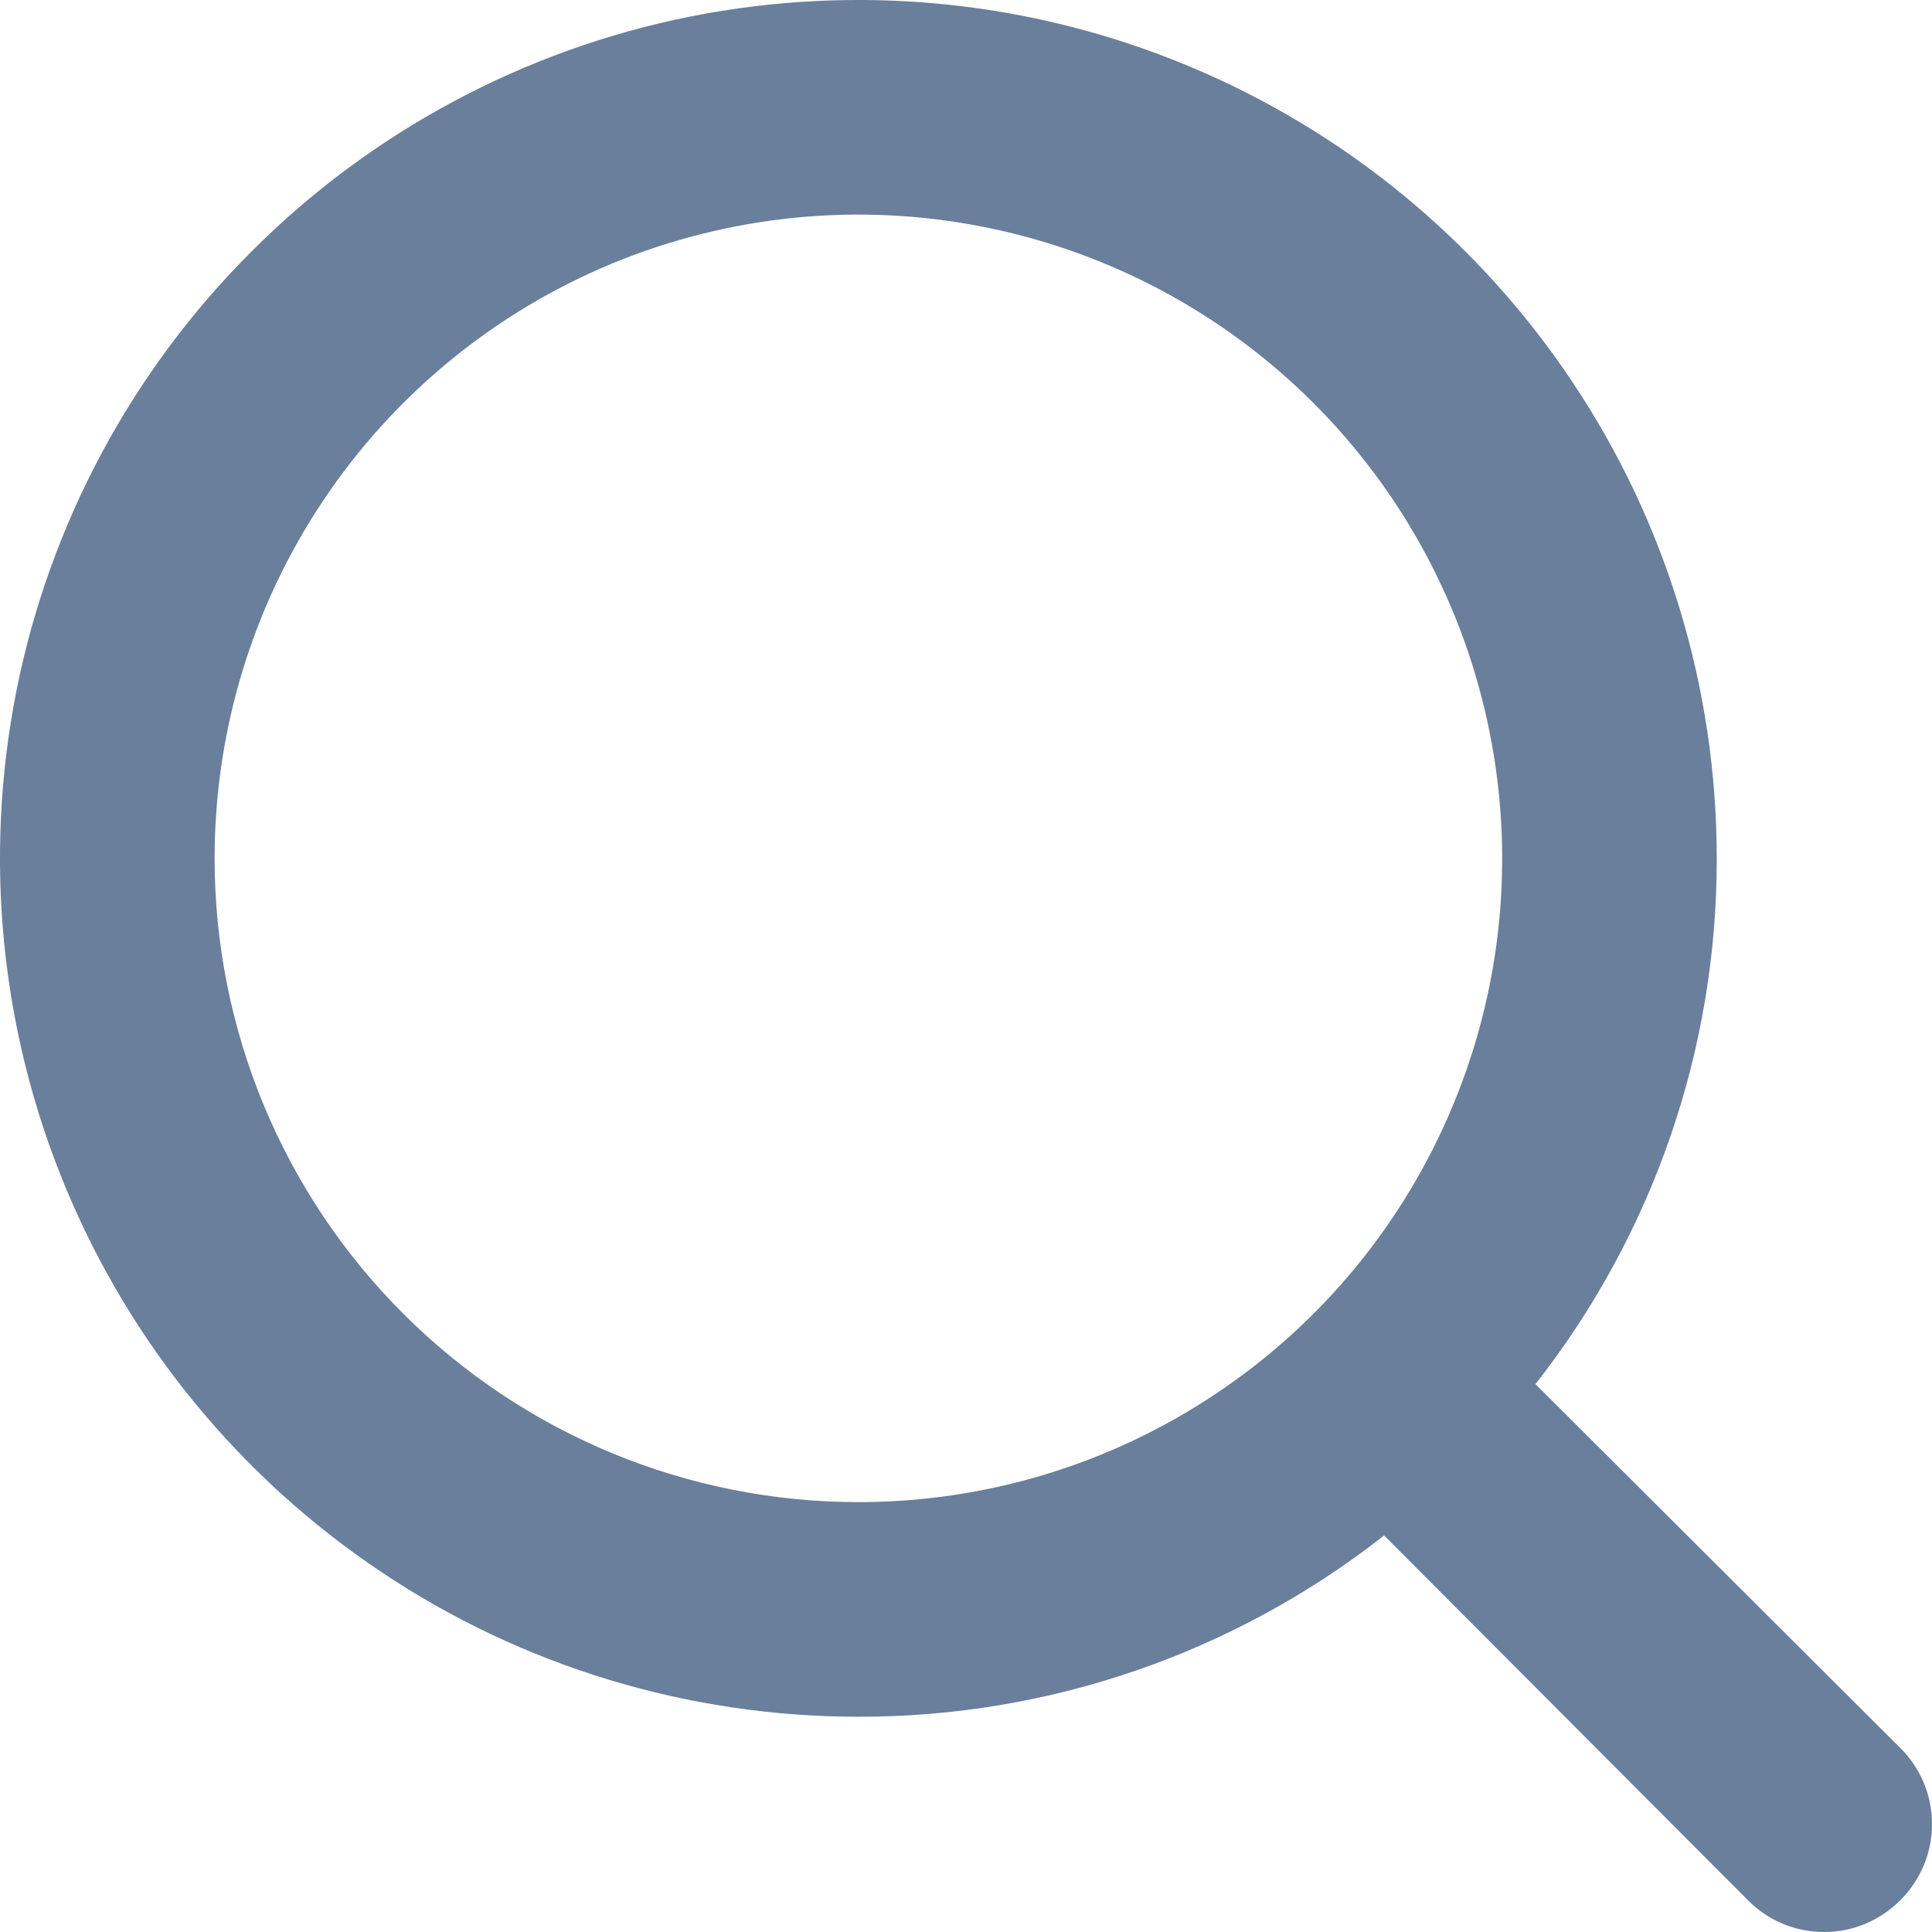
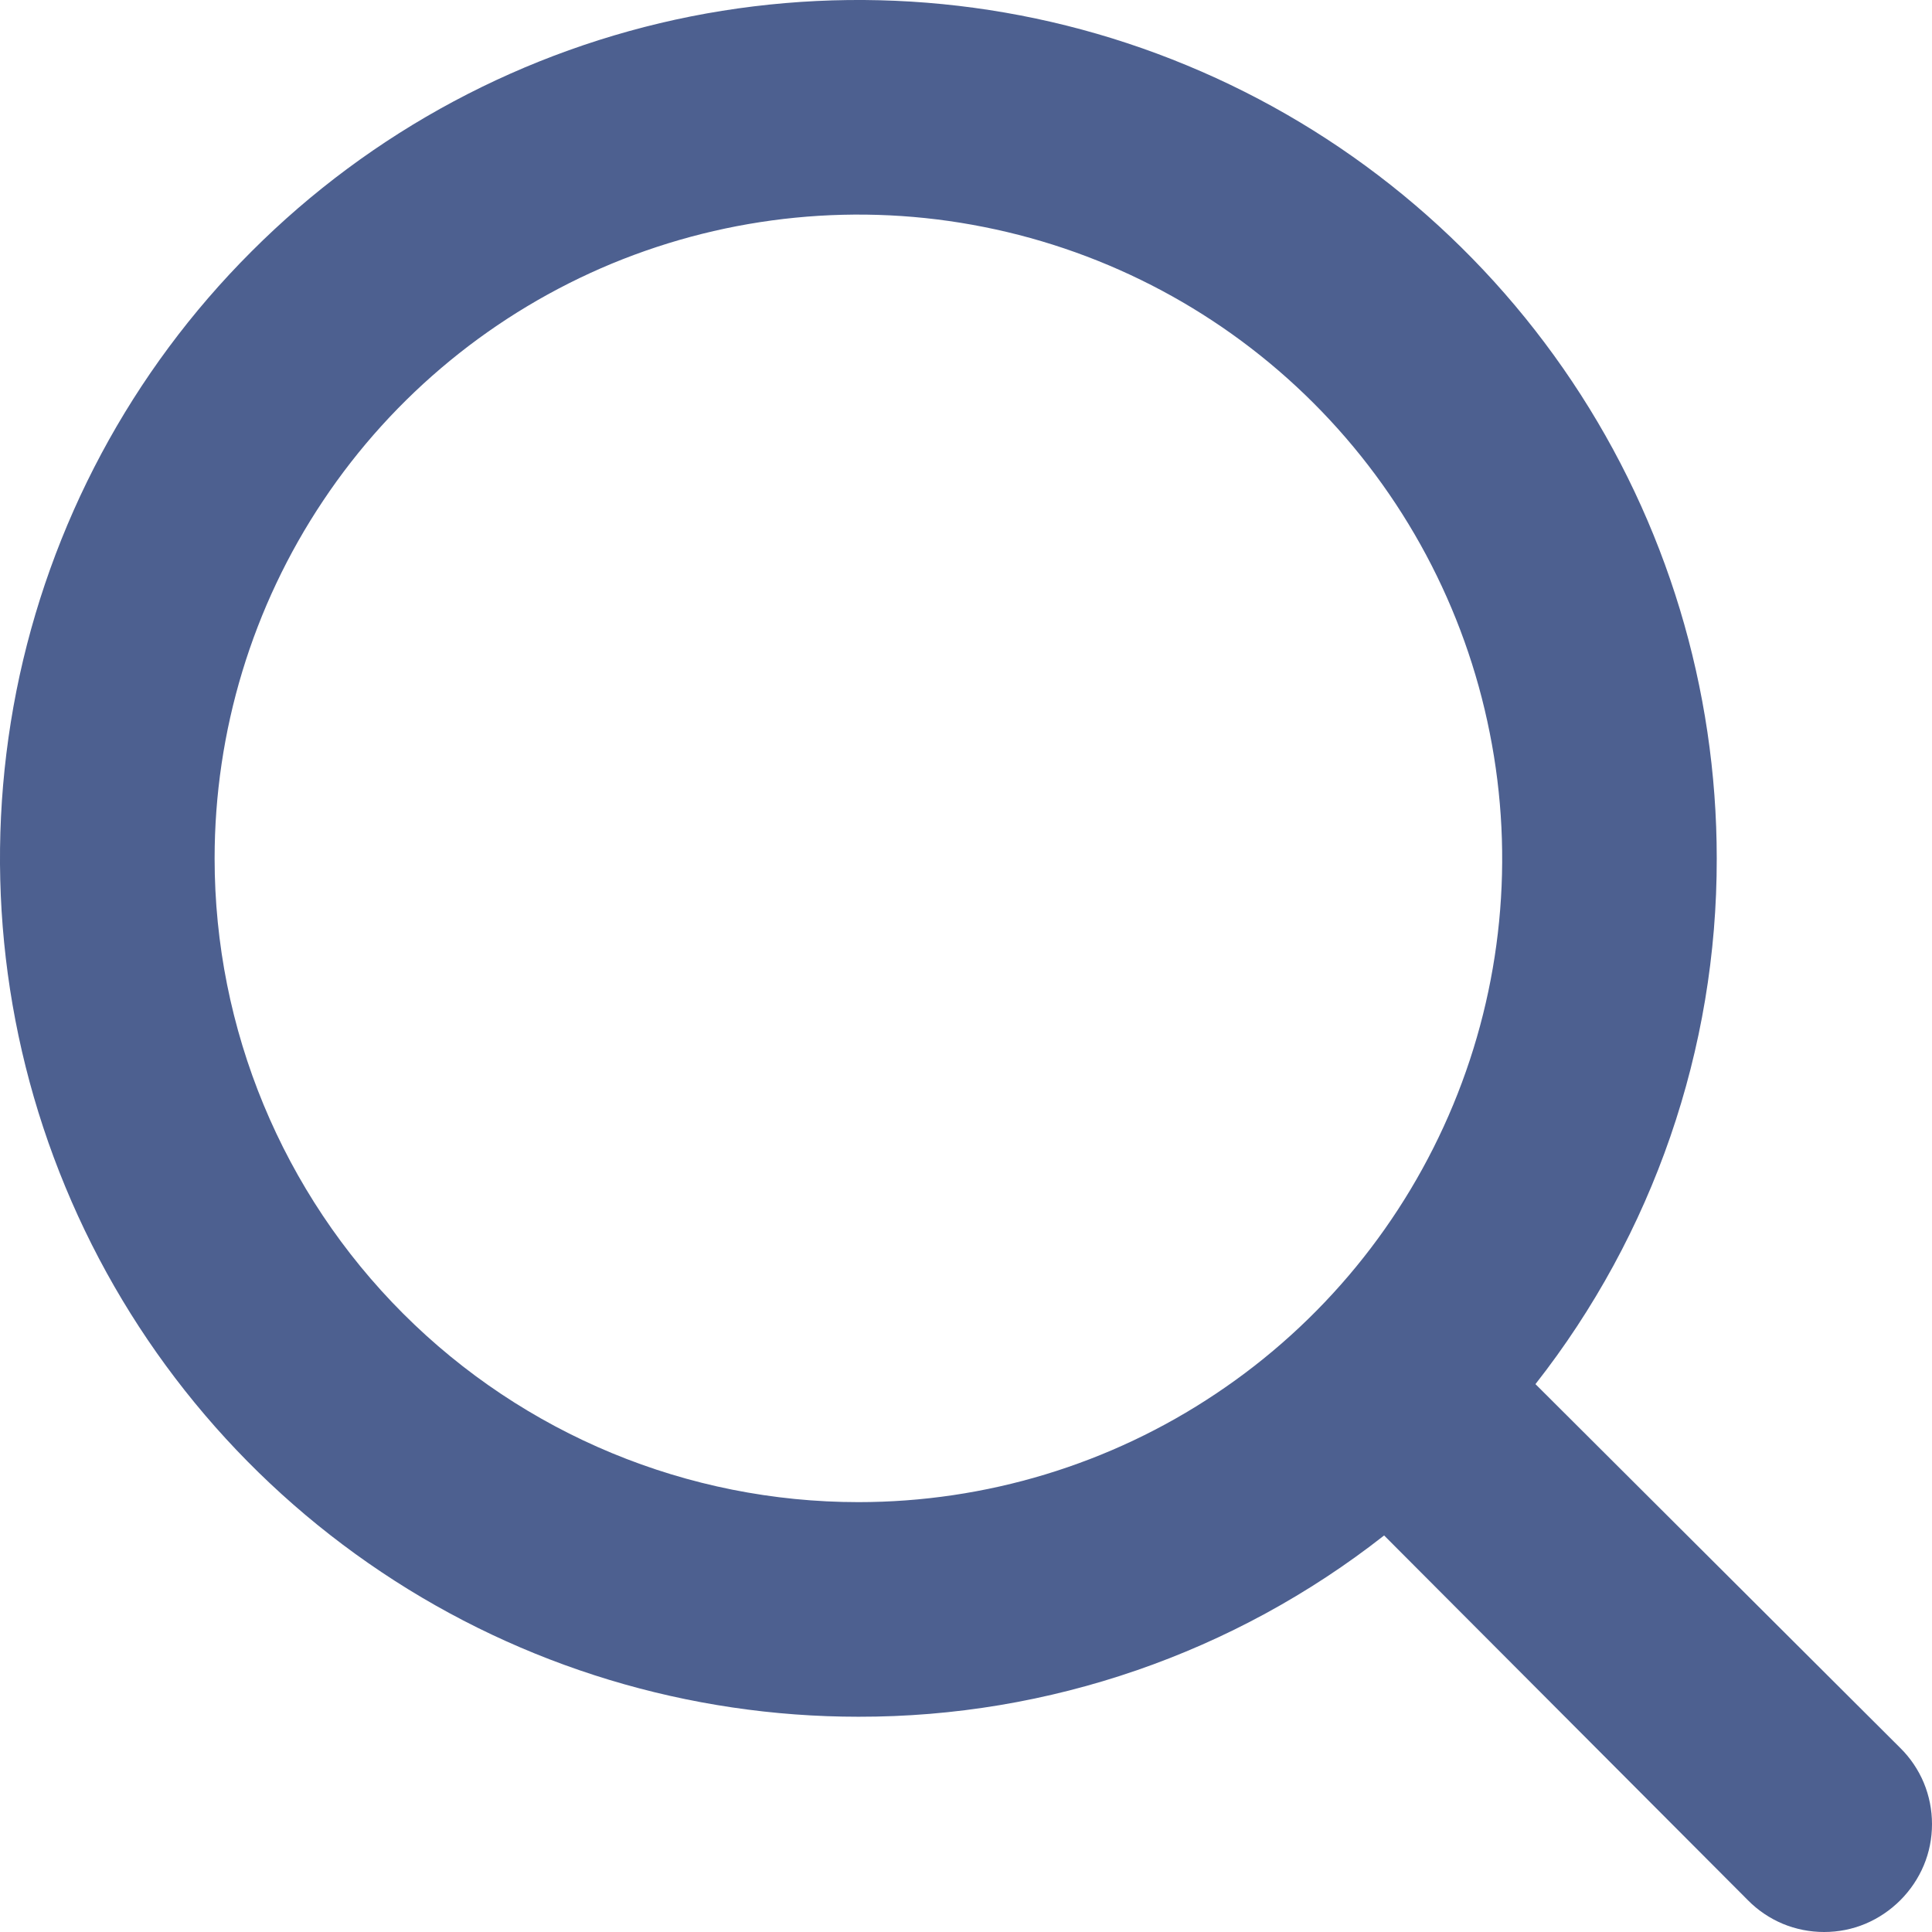
<svg xmlns="http://www.w3.org/2000/svg" width="12" height="12" viewBox="0 0 12 12" fill="none">
  <g id="Layer 2">
-     <path id="search" d="M11.803 10.857L9.537 8.597C10.268 7.666 10.665 6.516 10.663 5.332C10.663 4.277 10.351 3.246 9.765 2.37C9.179 1.493 8.346 0.809 7.372 0.406C6.398 0.002 5.326 -0.103 4.291 0.102C3.257 0.308 2.307 0.816 1.562 1.562C0.816 2.307 0.308 3.257 0.102 4.291C-0.103 5.326 0.002 6.398 0.406 7.372C0.809 8.346 1.493 9.179 2.37 9.765C3.246 10.351 4.277 10.663 5.332 10.663C6.516 10.665 7.666 10.268 8.597 9.537L10.857 11.803C10.918 11.865 10.992 11.915 11.073 11.949C11.155 11.983 11.242 12 11.33 12C11.418 12 11.505 11.983 11.586 11.949C11.667 11.915 11.741 11.865 11.803 11.803C11.865 11.741 11.915 11.667 11.949 11.586C11.983 11.505 12 11.418 12 11.33C12 11.242 11.983 11.155 11.949 11.073C11.915 10.992 11.865 10.918 11.803 10.857ZM1.333 5.332C1.333 4.541 1.567 3.768 2.007 3.11C2.446 2.452 3.071 1.94 3.801 1.637C4.532 1.335 5.336 1.255 6.112 1.41C6.887 1.564 7.6 1.945 8.159 2.504C8.718 3.063 9.099 3.776 9.253 4.552C9.408 5.327 9.329 6.131 9.026 6.862C8.723 7.593 8.211 8.217 7.553 8.656C6.896 9.096 6.122 9.33 5.332 9.33C4.271 9.33 3.254 8.909 2.504 8.159C1.754 7.409 1.333 6.392 1.333 5.332Z" fill="#697F9B" />
+     <path id="search" d="M11.803 10.857L9.537 8.597C10.268 7.666 10.665 6.516 10.663 5.332C10.663 4.277 10.351 3.246 9.765 2.37C9.179 1.493 8.346 0.809 7.372 0.406C6.398 0.002 5.326 -0.103 4.291 0.102C3.257 0.308 2.307 0.816 1.562 1.562C0.816 2.307 0.308 3.257 0.102 4.291C-0.103 5.326 0.002 6.398 0.406 7.372C0.809 8.346 1.493 9.179 2.37 9.765C3.246 10.351 4.277 10.663 5.332 10.663C6.516 10.665 7.666 10.268 8.597 9.537L10.857 11.803C10.918 11.865 10.992 11.915 11.073 11.949C11.155 11.983 11.242 12 11.33 12C11.418 12 11.505 11.983 11.586 11.949C11.667 11.915 11.741 11.865 11.803 11.803C11.865 11.741 11.915 11.667 11.949 11.586C11.983 11.505 12 11.418 12 11.33C12 11.242 11.983 11.155 11.949 11.073C11.915 10.992 11.865 10.918 11.803 10.857ZM1.333 5.332C1.333 4.541 1.567 3.768 2.007 3.11C2.446 2.452 3.071 1.94 3.801 1.637C4.532 1.335 5.336 1.255 6.112 1.41C6.887 1.564 7.6 1.945 8.159 2.504C8.718 3.063 9.099 3.776 9.253 4.552C9.408 5.327 9.329 6.131 9.026 6.862C8.723 7.593 8.211 8.217 7.553 8.656C6.896 9.096 6.122 9.33 5.332 9.33C4.271 9.33 3.254 8.909 2.504 8.159C1.754 7.409 1.333 6.392 1.333 5.332Z" fill="#4D6090" />
  </g>
</svg>
